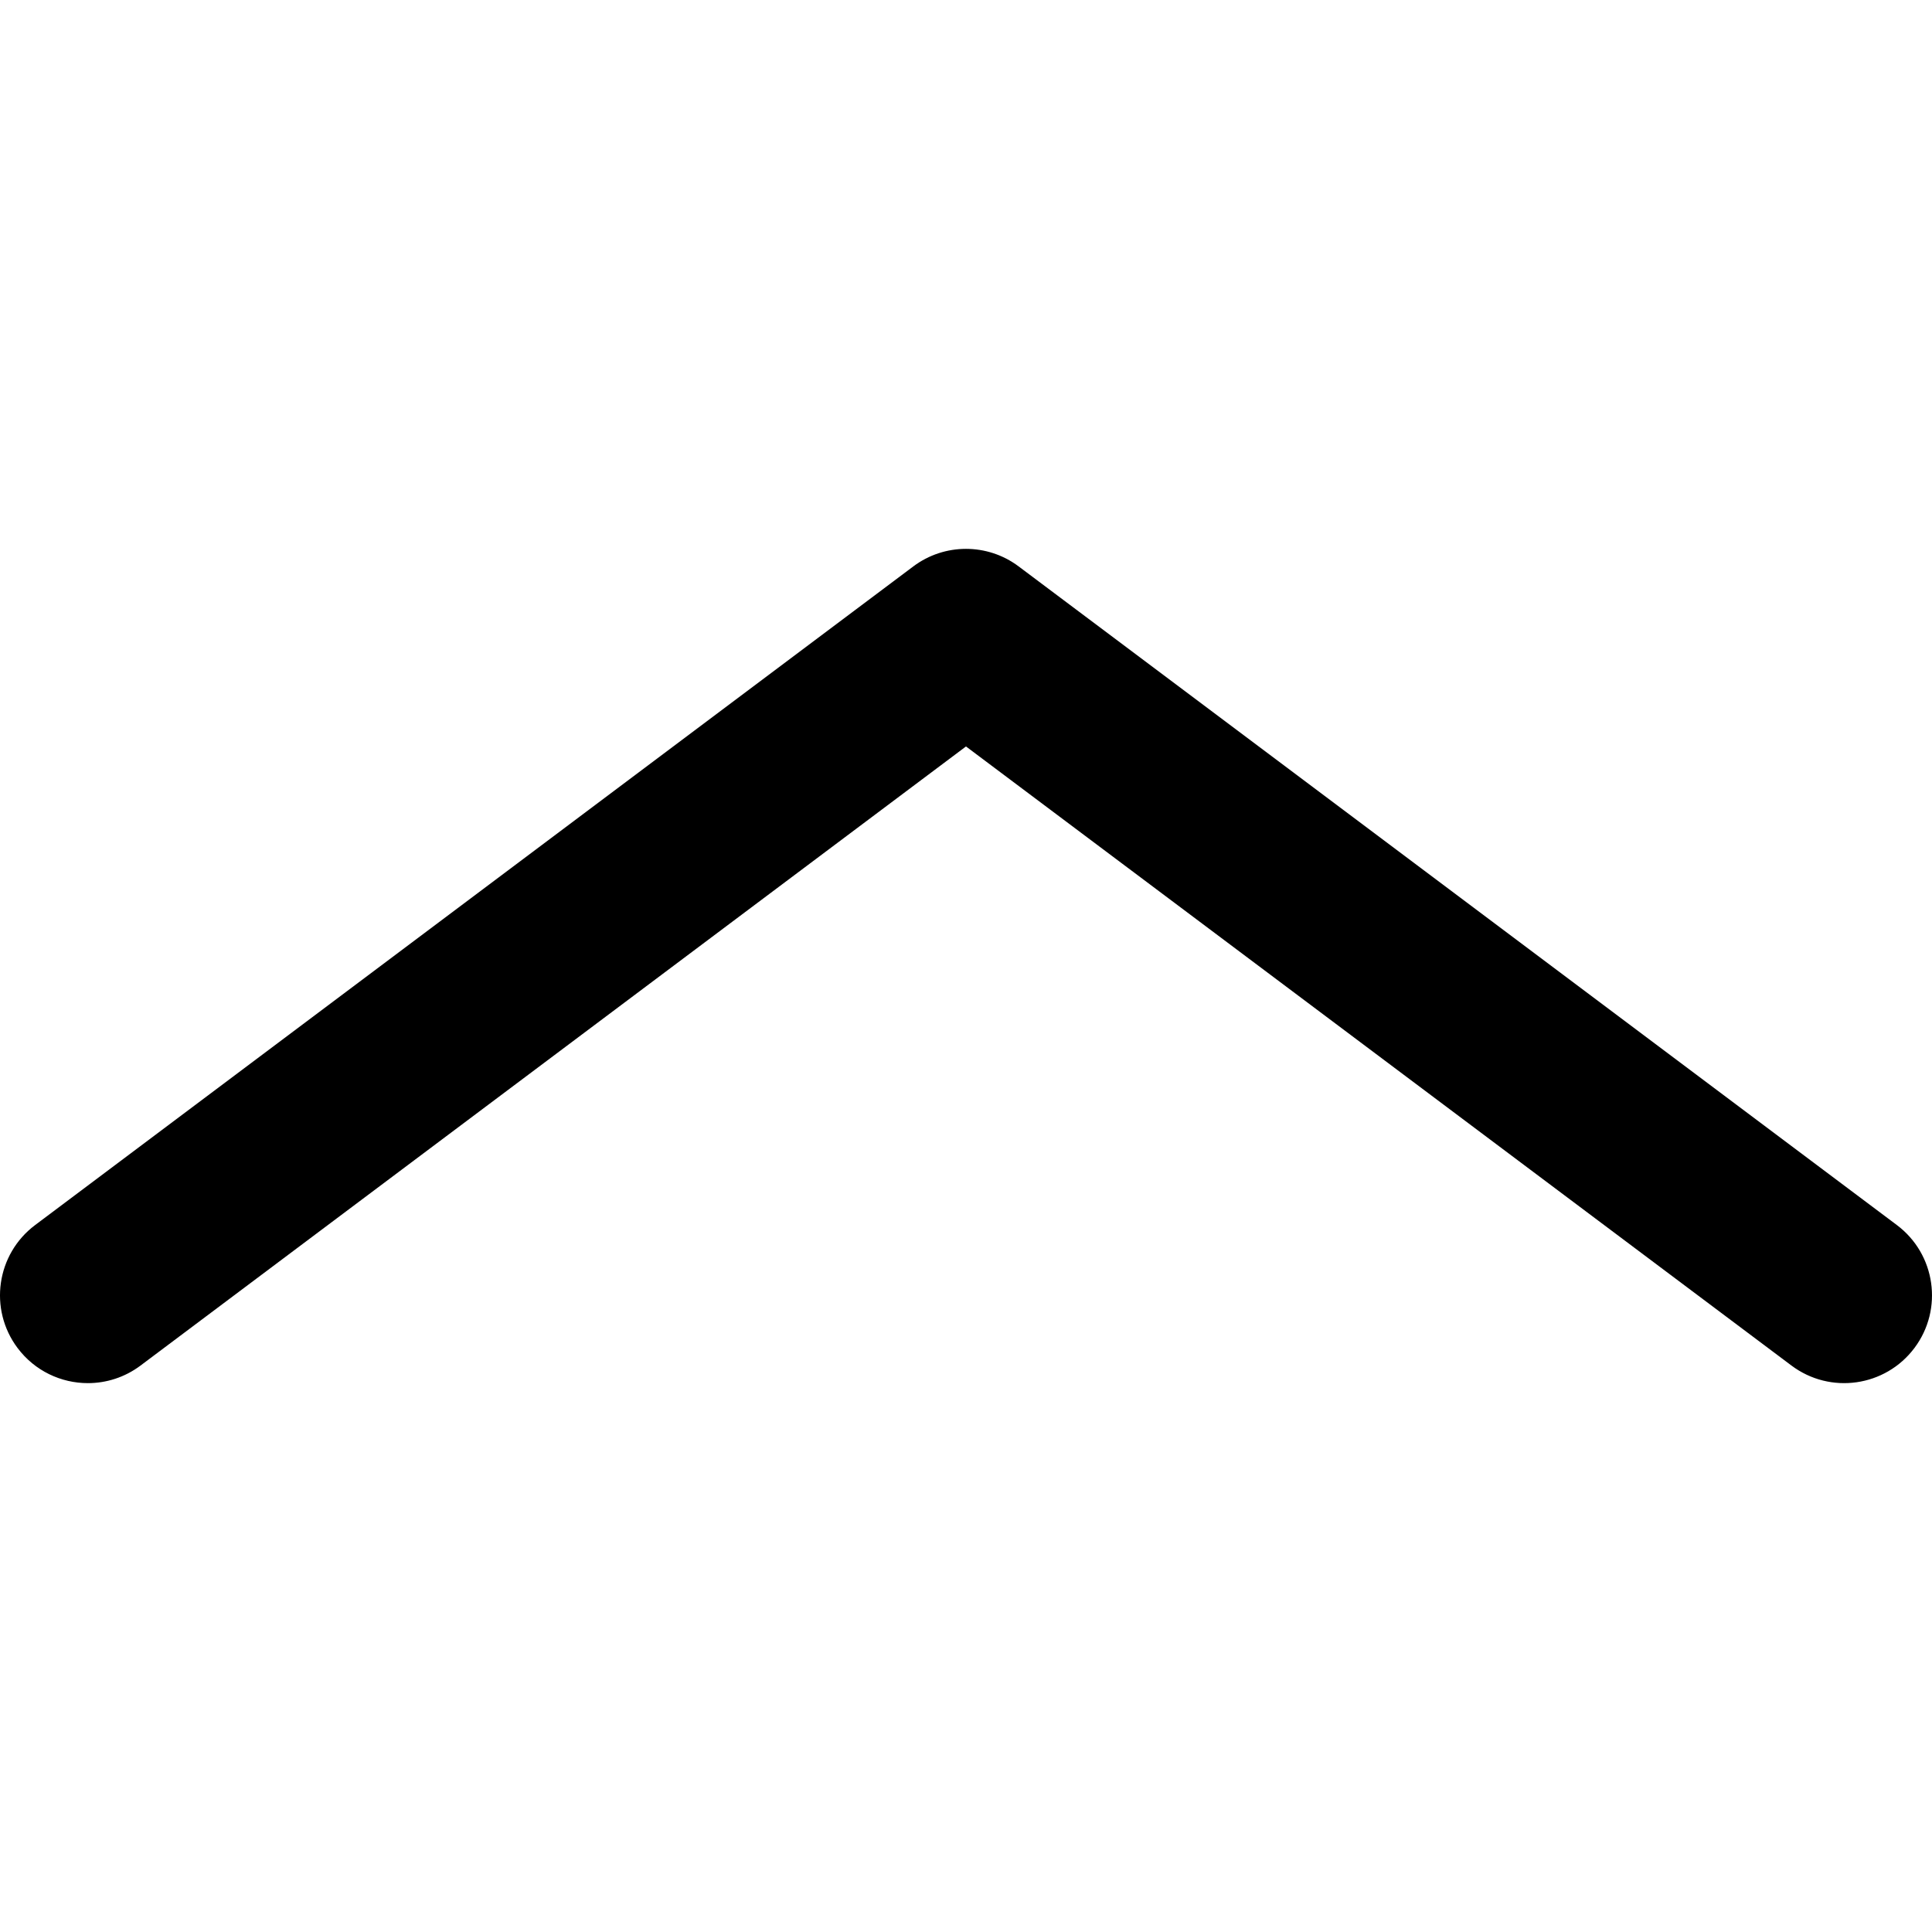
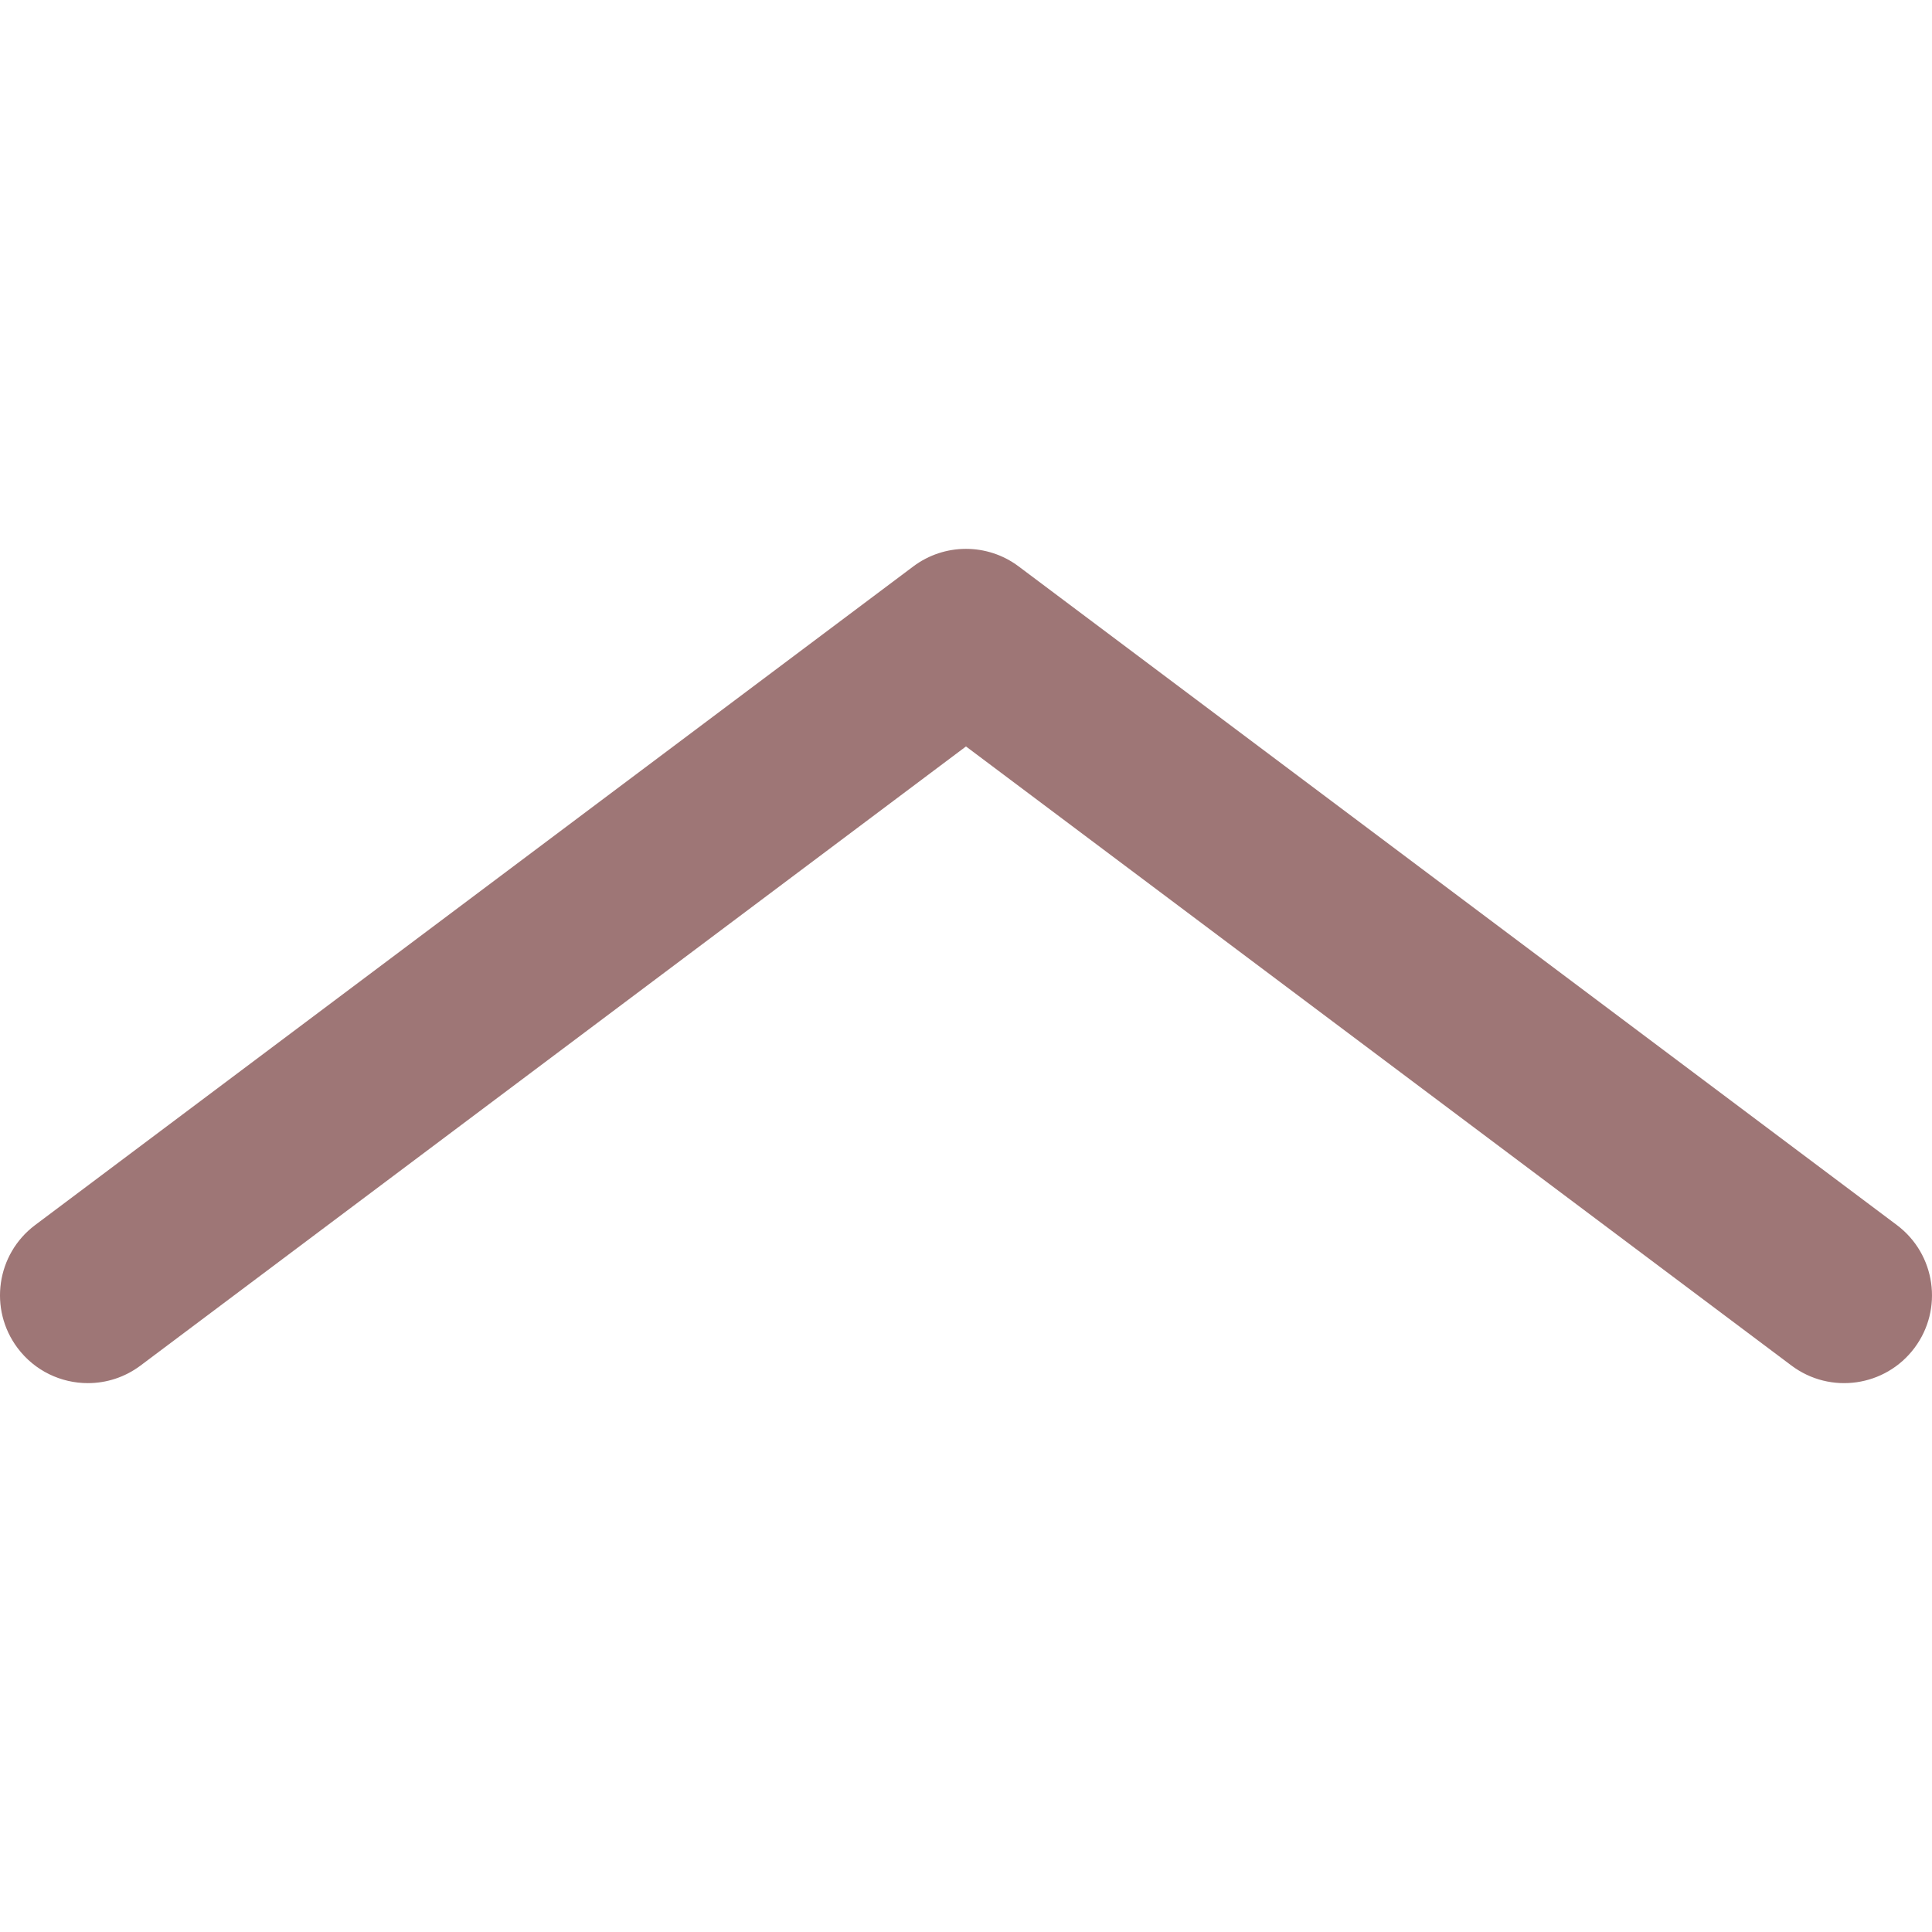
- <svg xmlns="http://www.w3.org/2000/svg" fill="#000000" height="800px" width="800px" version="1.1" id="Layer_1" viewBox="0 0 330.002 330.002" xml:space="preserve">
+ <svg xmlns="http://www.w3.org/2000/svg" fill="#9E7676" height="800px" width="800px" version="1.1" id="Layer_1" viewBox="0 0 330.002 330.002" xml:space="preserve">
  <path id="XMLID_105_" d="M324.001,209.25L173.997,96.75c-5.334-4-12.667-4-18,0L6.001,209.25c-6.627,4.971-7.971,14.373-3,21  c2.947,3.93,7.451,6.001,12.012,6.001c3.131,0,6.29-0.978,8.988-3.001L164.998,127.5l141.003,105.75c6.629,4.972,16.03,3.627,21-3  C331.972,223.623,330.628,214.221,324.001,209.25z" />
</svg>
